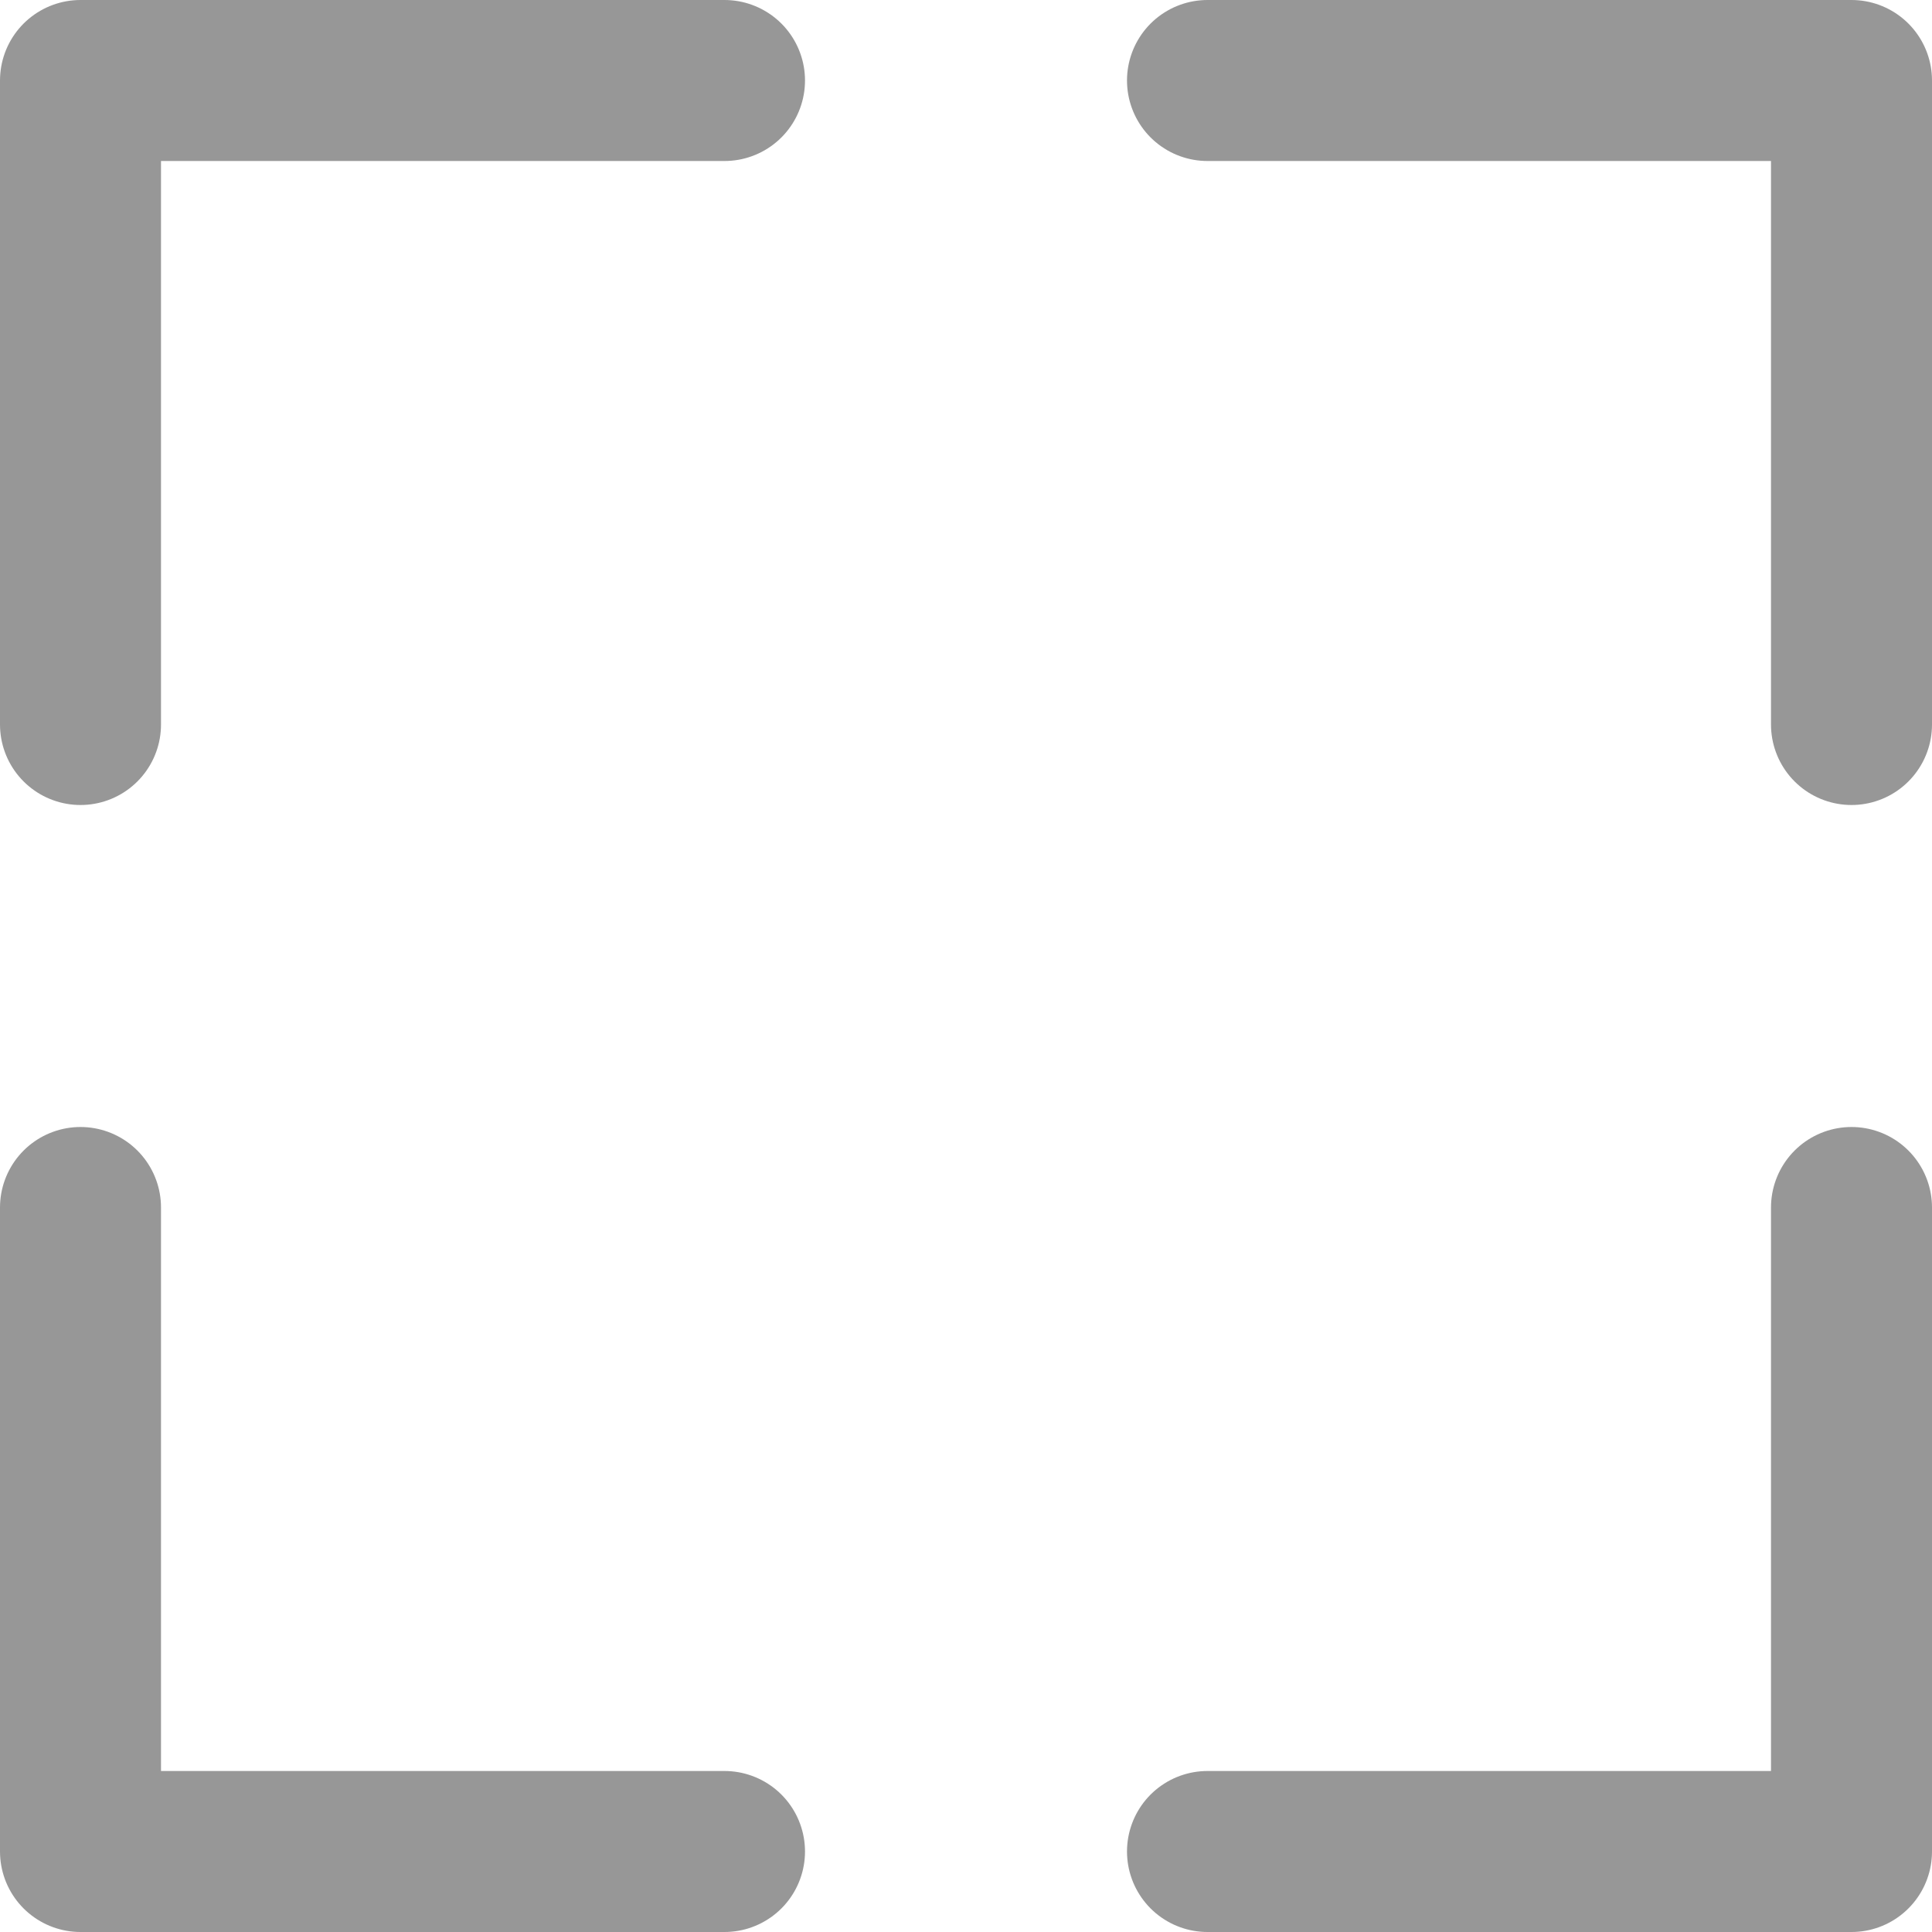
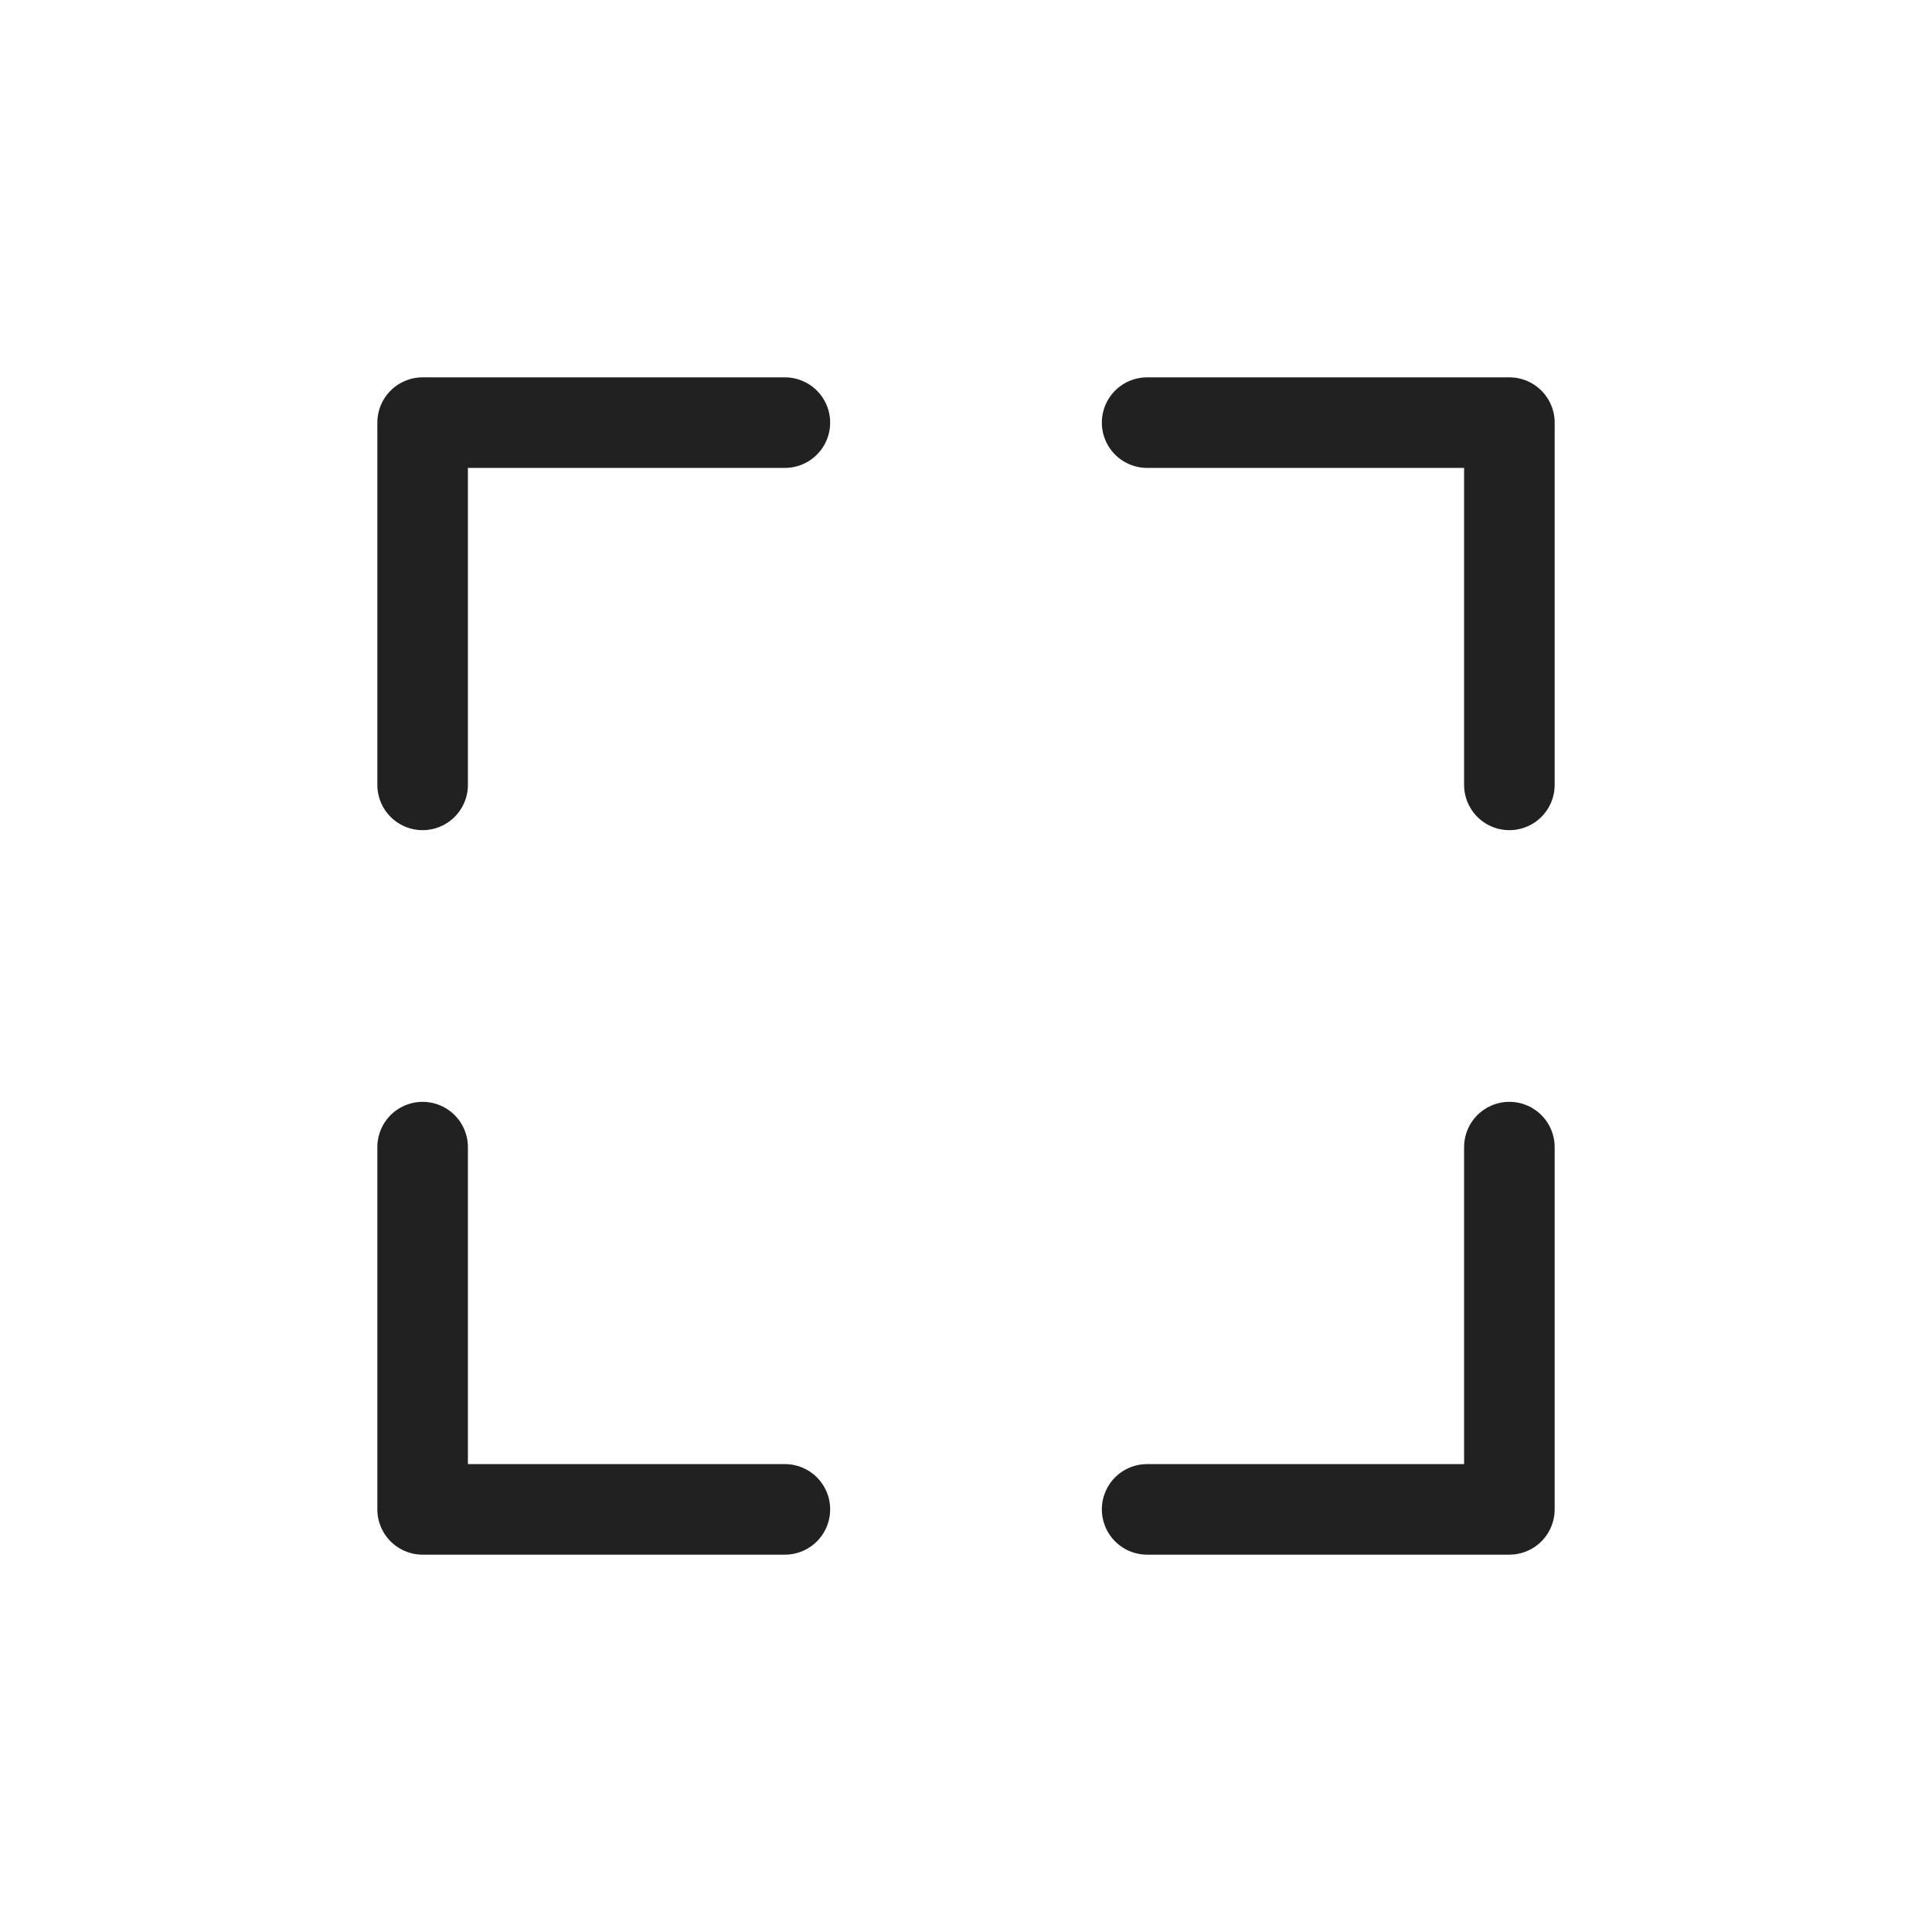
- <svg xmlns="http://www.w3.org/2000/svg" version="1.1" id="Layer_1" x="0px" y="0px" viewBox="0 0 24 24" style="enable-background:new 0 0 24 24;" xml:space="preserve">
+ <svg xmlns="http://www.w3.org/2000/svg" version="1.1" id="Layer_1" x="0px" y="0px" viewBox="0 0 32 32" style="enable-background:new 0 0 32 32;" xml:space="preserve">
  <style type="text/css">
- 	.st0{fill:none;stroke:#979797;stroke-width:2;stroke-linecap:round;stroke-linejoin:round;stroke-miterlimit:10;}
+ 	.st0{fill:none;stroke:#212121;stroke-width:1.5;stroke-linecap:round;stroke-linejoin:round;stroke-miterlimit:10;}
</style>
  <g>
-     <polyline class="st0" points="15,1 23,1 23,9  " />
-     <polyline class="st0" points="23,15 23,23 15,23  " />
-     <polyline class="st0" points="9,23 1,23 1,15  " />
-     <polyline class="st0" points="1,9 1,1 9,1  " />
+     <polyline class="st0" points="19,7 25,7 25,13  " />
+     <polyline class="st0" points="25,19 25,25 19,25  " />
+     <polyline class="st0" points="13,25 7,25 7,19  " />
+     <polyline class="st0" points="7,13 7,7 13,7  " />
  </g>
</svg>
